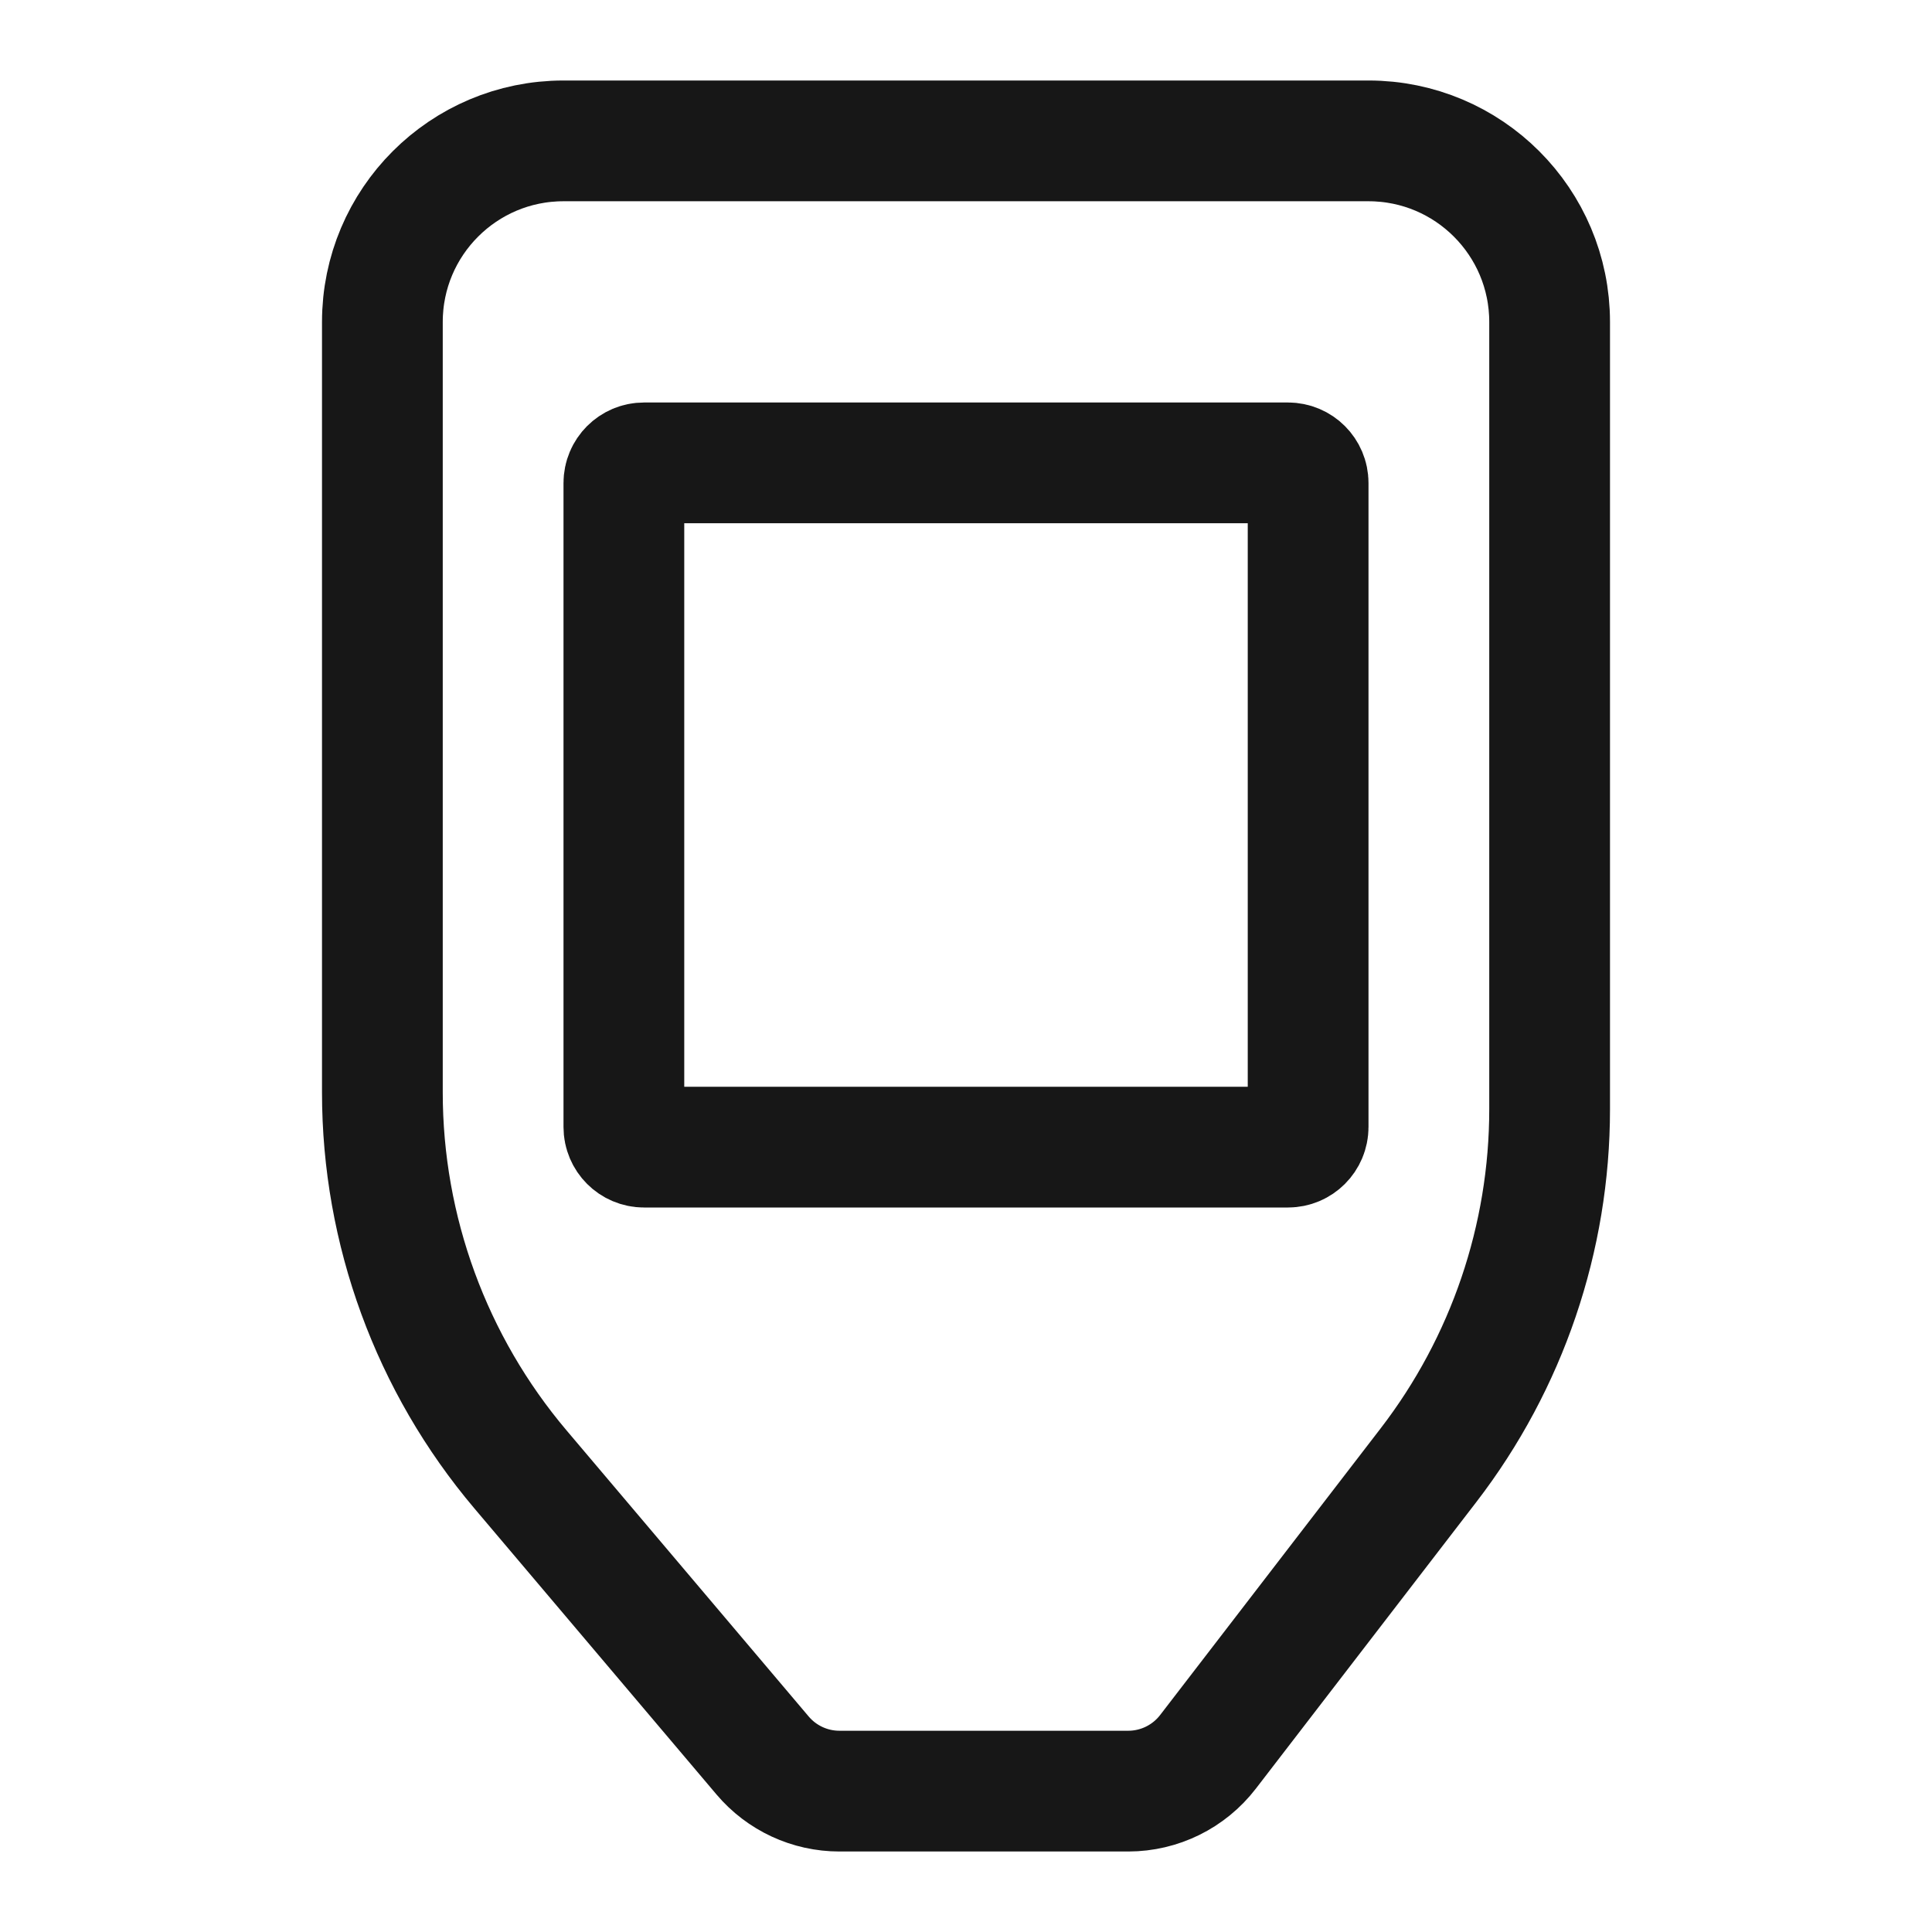
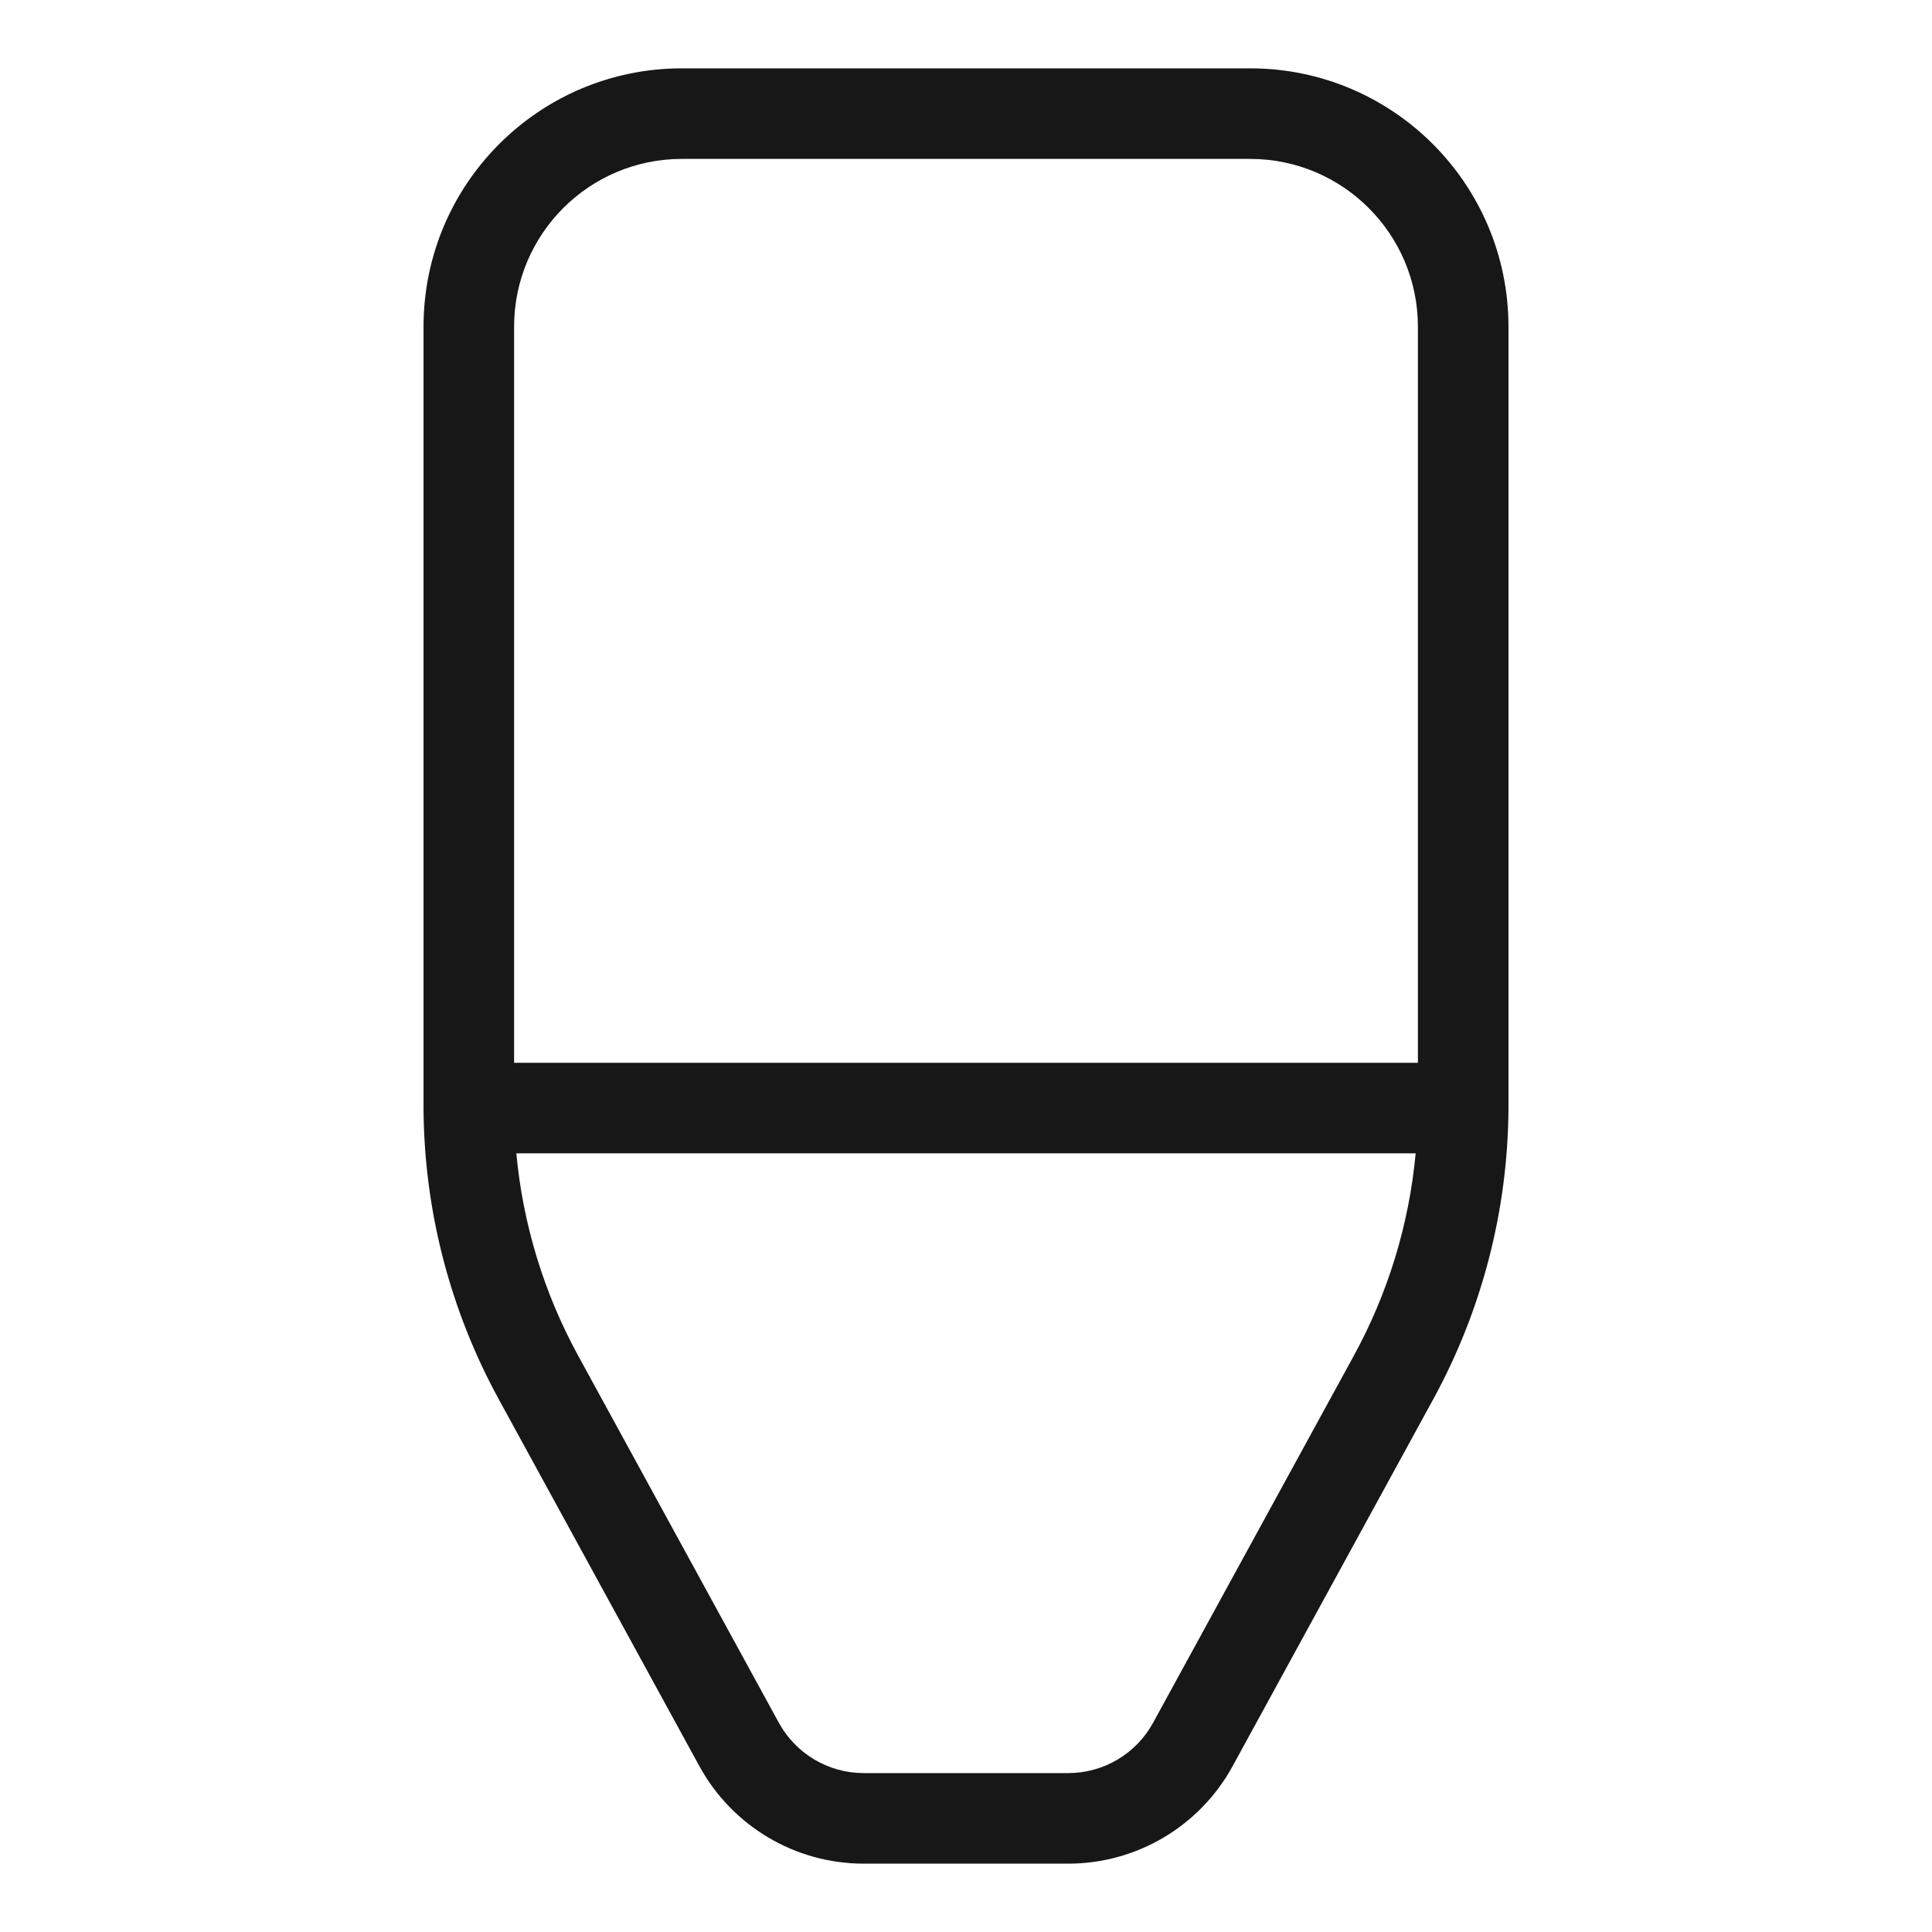
- <svg xmlns="http://www.w3.org/2000/svg" fill="none" viewBox="0 0 24 24">
-   <path stroke="#171717" stroke-width="1.5" d="M4.75 4A2.25 2.25 0 0 1 7 1.75h10A2.25 2.25 0 0 1 19.25 4v9.779a7.25 7.25 0 0 1-1.503 4.42l-2.741 3.563a1.25 1.25 0 0 1-.99.488h-3.588a1.25 1.25 0 0 1-.955-.443l-3.008-3.554a7.25 7.25 0 0 1-1.715-4.684z" />
-   <path stroke="#171717" stroke-width="1.5" d="M7.75 6A.25.25 0 0 1 8 5.75h8a.25.25 0 0 1 .25.25v8a.25.25 0 0 1-.25.25H8a.25.25 0 0 1-.25-.25z" />
+ <svg xmlns="http://www.w3.org/2000/svg" viewBox="0 0 32 32" fill="none">
+   <path fill-rule="evenodd" clip-rule="evenodd" d="M11.294 1.132C8.931 1.132 7.015 3.048 7.015 5.412V18.3C7.015 18.314 7.015 18.328 7.015 18.342C7.015 18.345 7.015 18.349 7.015 18.353C7.015 18.36 7.015 18.366 7.015 18.373C7.027 20.052 7.455 21.702 8.261 23.176L11.584 29.253C12.129 30.249 13.172 30.868 14.307 30.868H17.693C18.827 30.868 19.871 30.249 20.416 29.253L23.739 23.176C24.545 21.702 24.973 20.052 24.985 18.373C24.985 18.366 24.985 18.36 24.985 18.353C24.985 18.349 24.985 18.345 24.985 18.342C24.985 18.328 24.985 18.314 24.985 18.3V5.412C24.985 3.048 23.069 1.132 20.706 1.132H11.294ZM23.485 17.603V5.412C23.485 3.877 22.241 2.632 20.706 2.632H11.294C9.759 2.632 8.515 3.877 8.515 5.412V17.603H23.485ZM8.552 19.103C8.661 20.276 9.009 21.418 9.577 22.456L12.9 28.534C13.182 29.048 13.721 29.368 14.307 29.368H17.693C18.279 29.368 18.818 29.048 19.099 28.534L22.423 22.456C22.991 21.418 23.339 20.276 23.448 19.103H8.552Z" fill="#171717" />
</svg>
